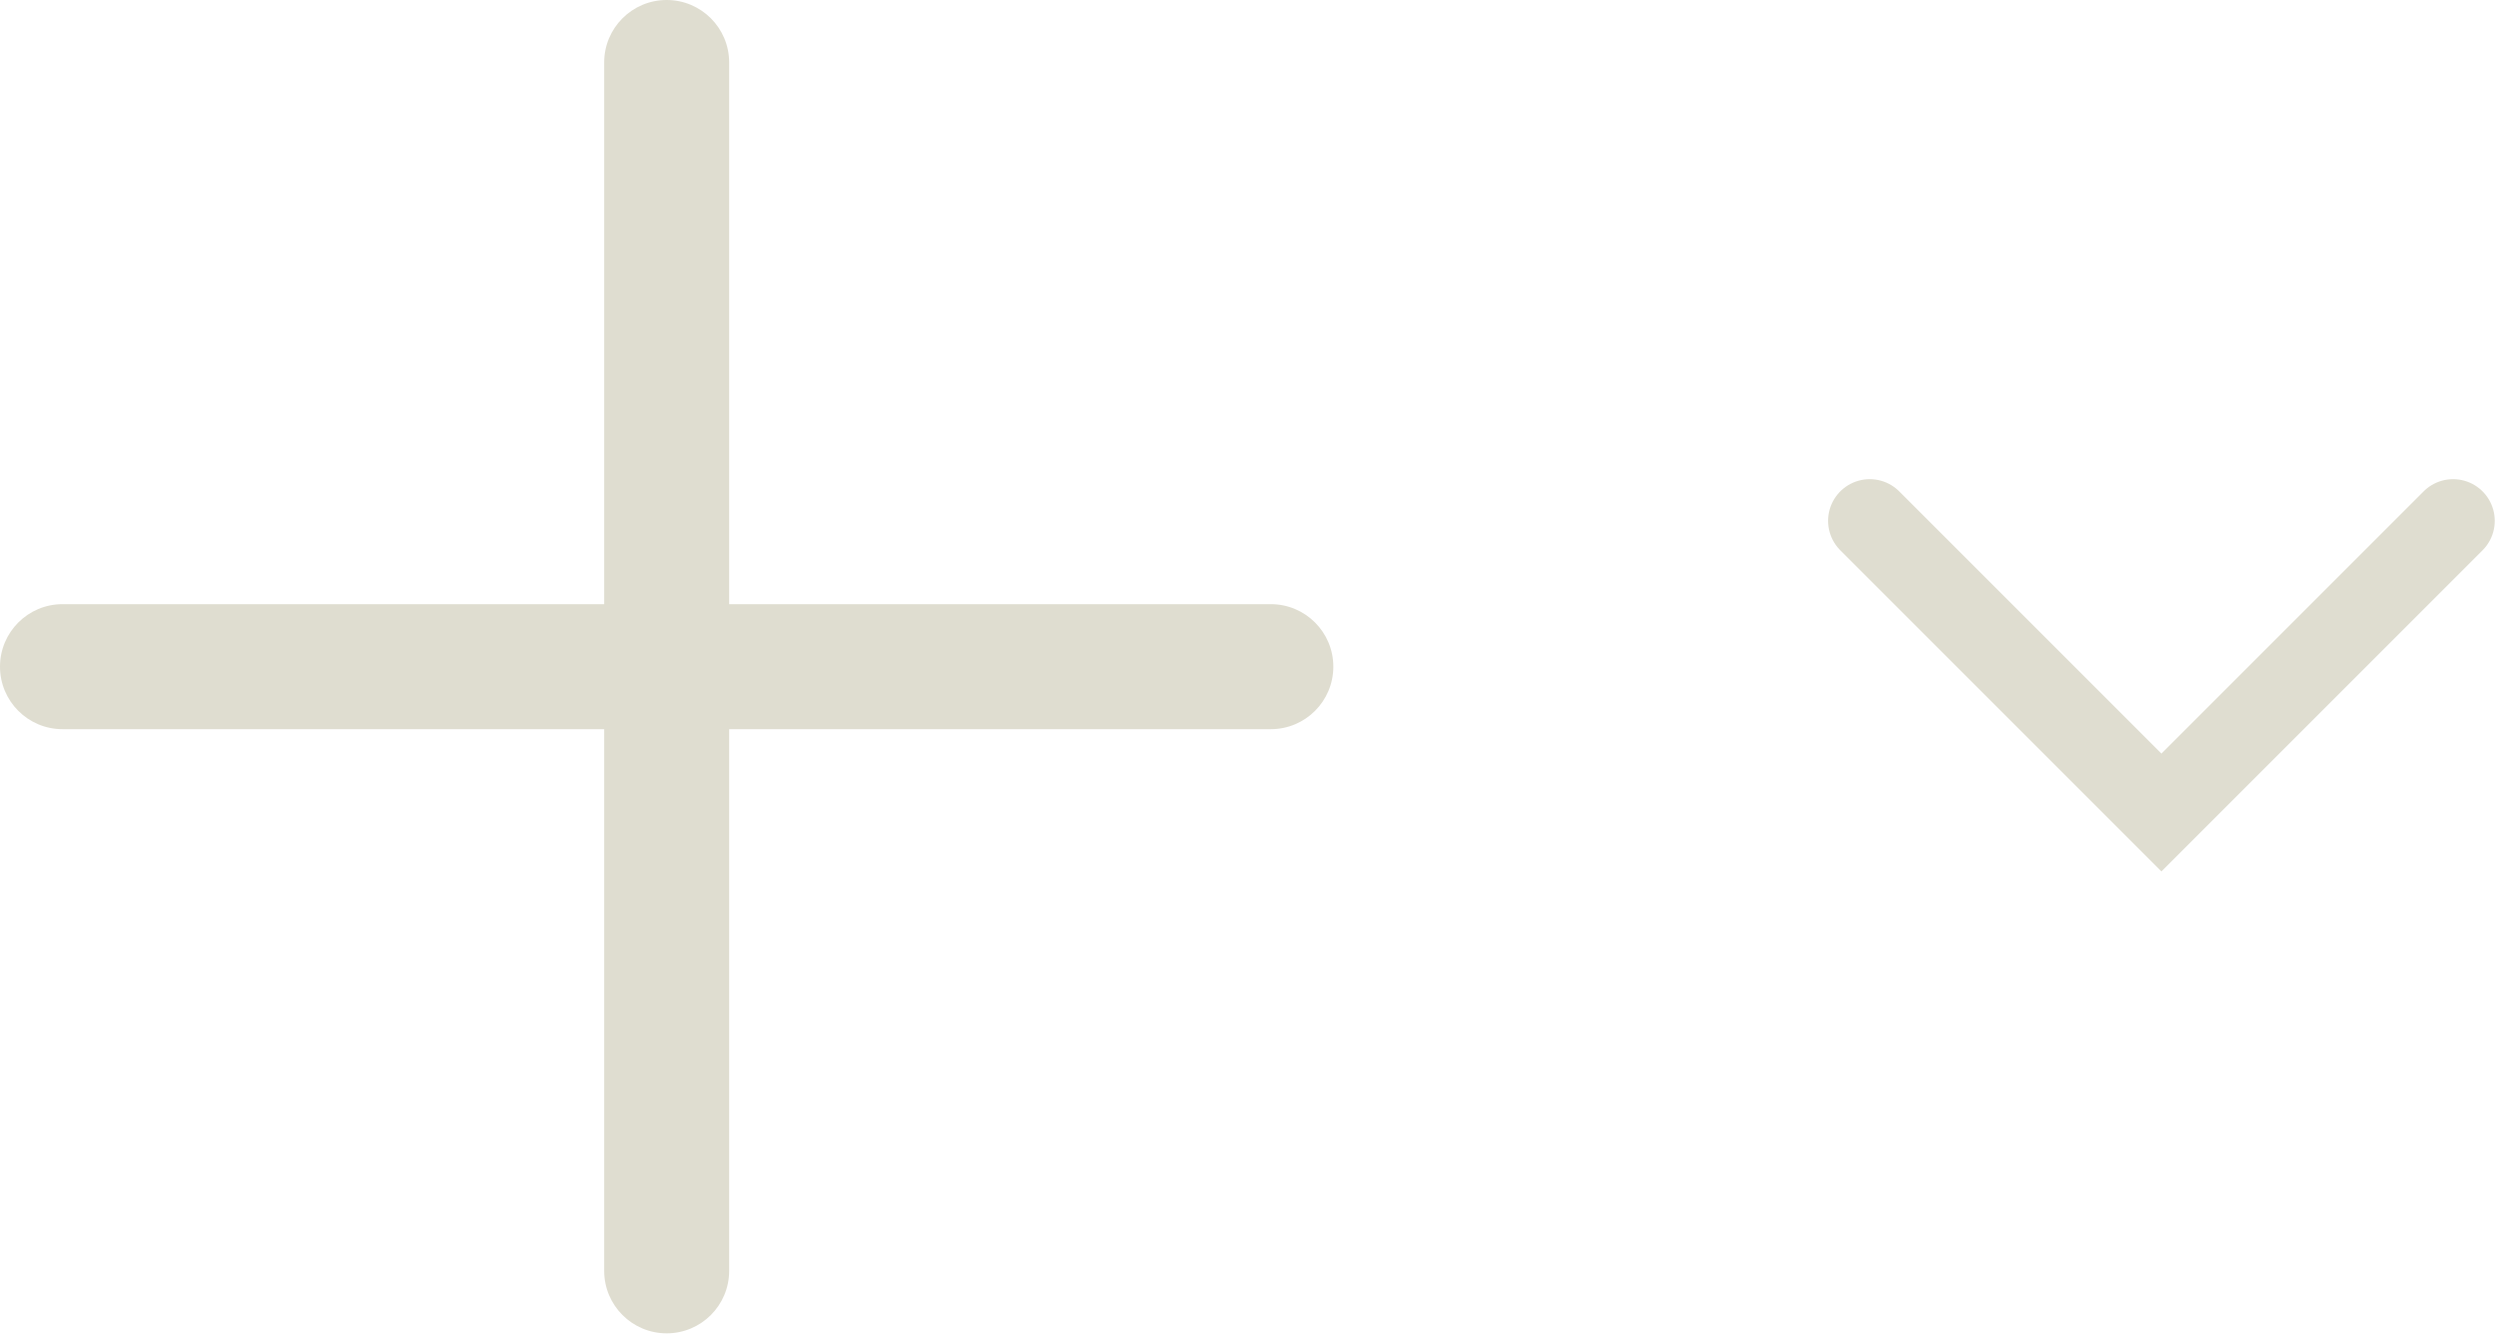
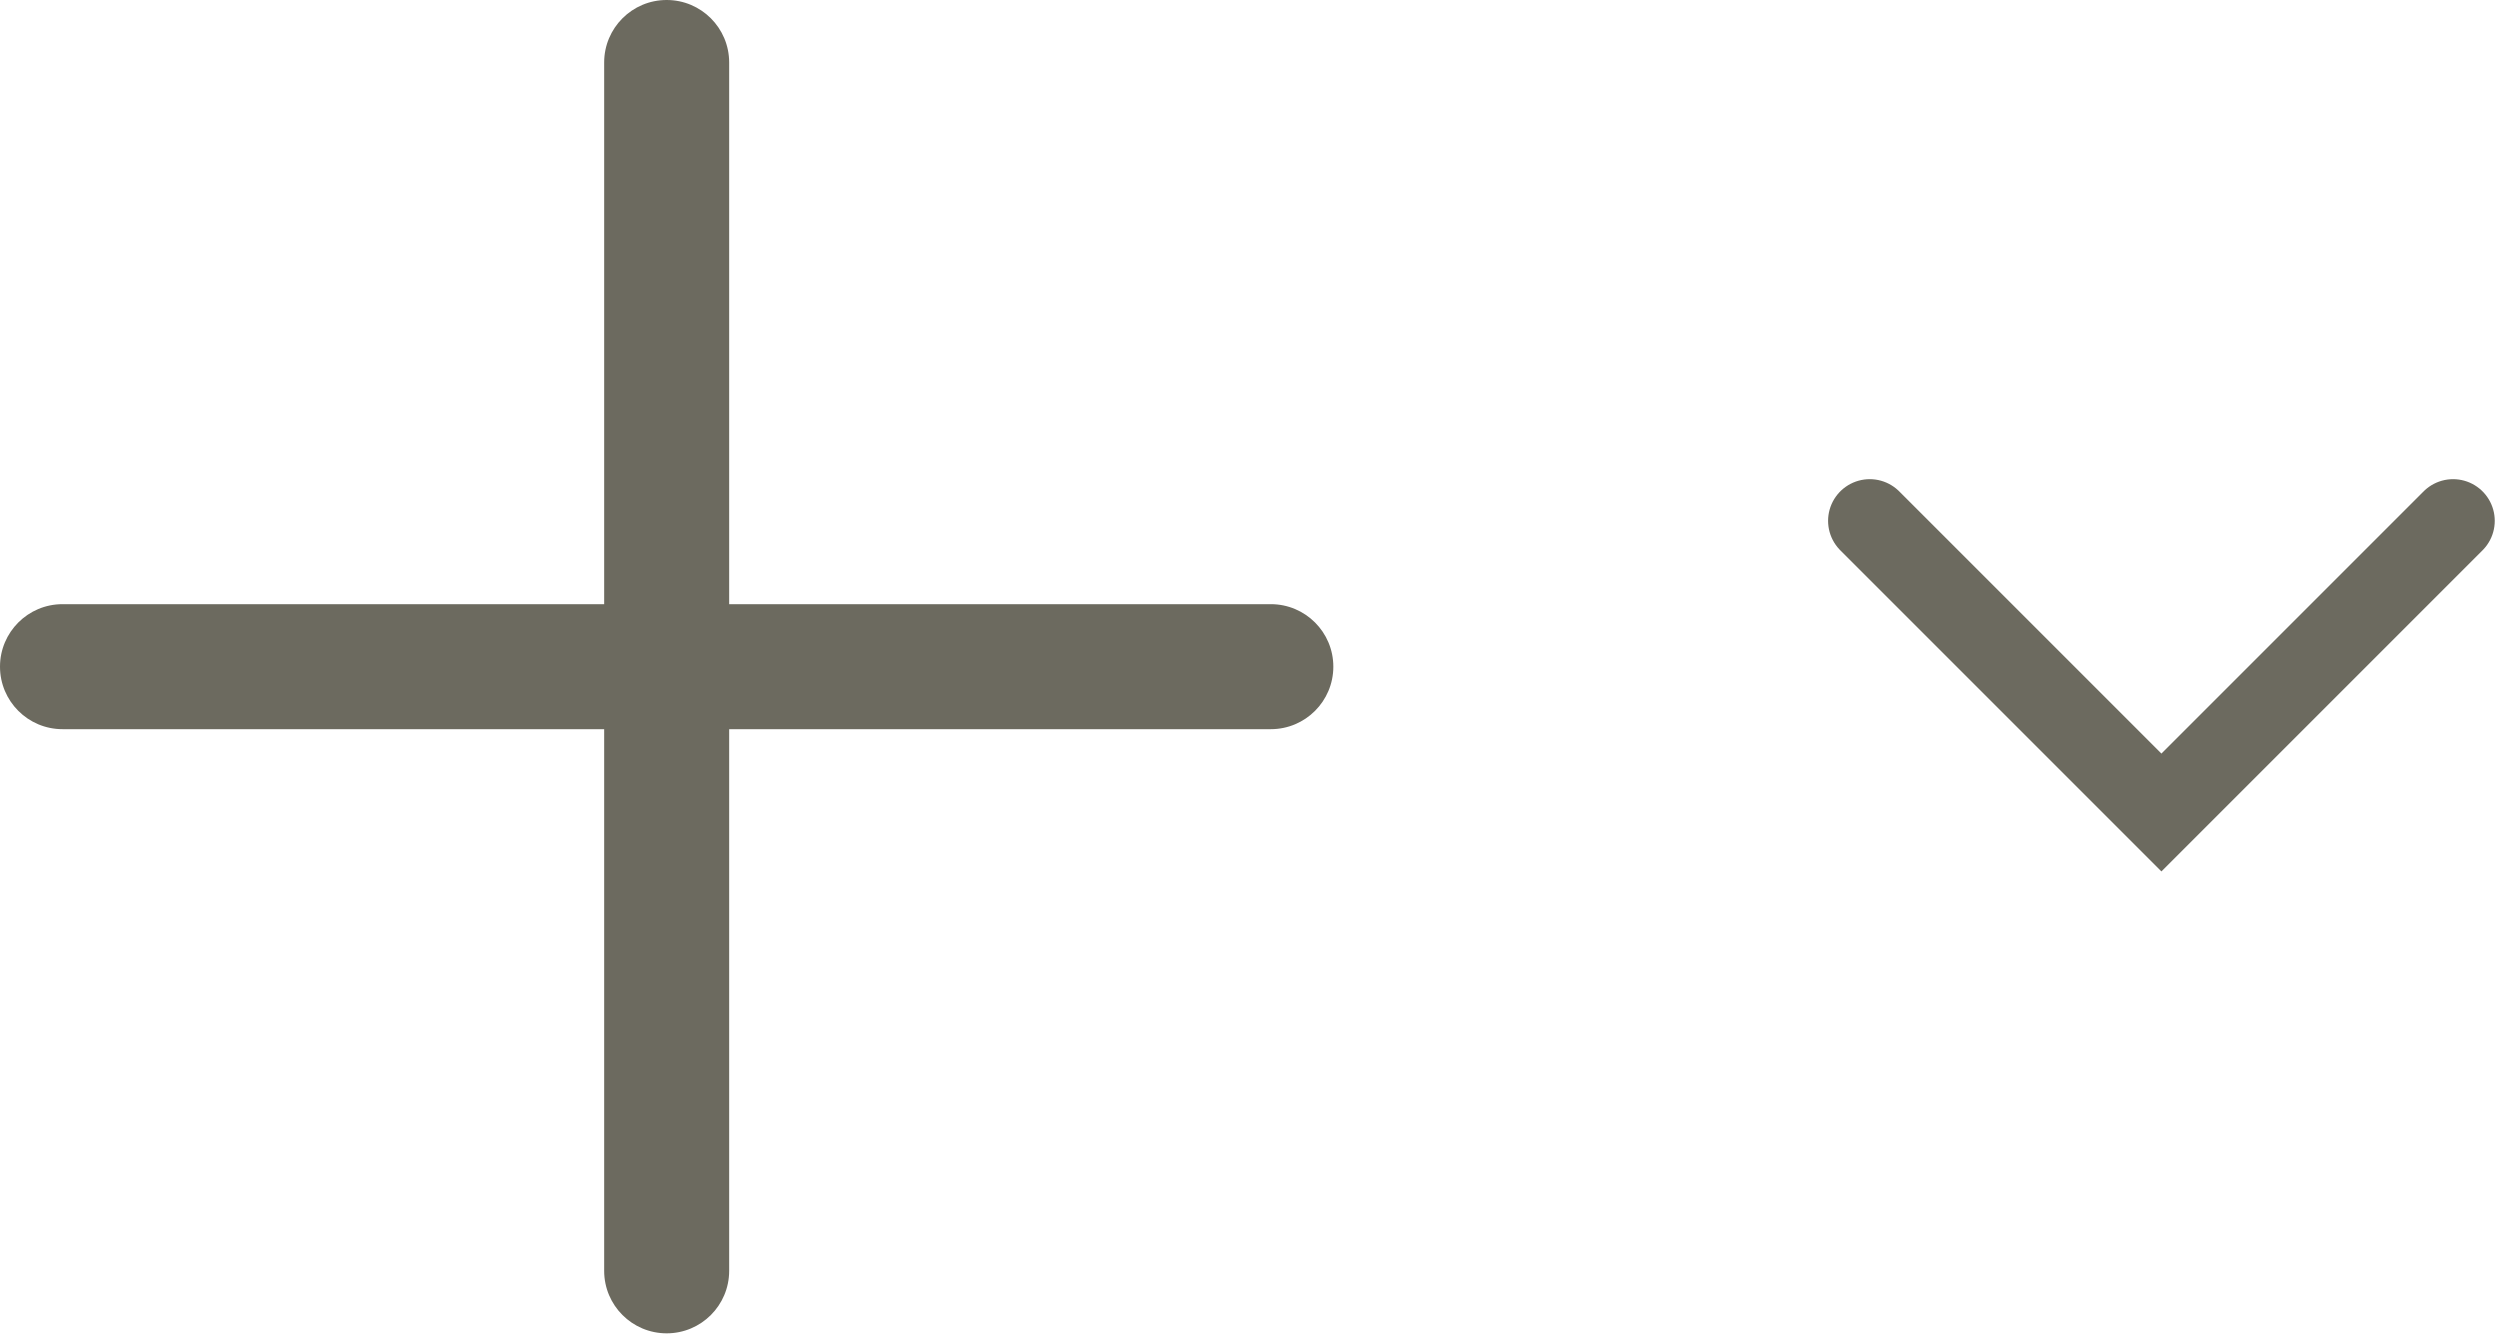
<svg xmlns="http://www.w3.org/2000/svg" width="30" height="16" viewBox="0 0 30 16" fill="none">
-   <rect x="7.25" width="1.5" height="16" rx="0.75" fill="#dfddd0" />
-   <path d="M15.25 7.25C15.664 7.25 16 7.586 16 8C16 8.414 15.664 8.75 15.25 8.75H0.75C0.336 8.75 0 8.414 0 8C0 7.586 0.336 7.25 0.75 7.25L15.25 7.25Z" fill="#dfddd0" />
-   <path d="M22.437 6.25L25.937 9.75L29.437 6.25" stroke="#dfddd0" stroke-linecap="round" />
+   <rect x="7.25" width="1.5" height="16" rx="0.75" fill="#6C6A5F" />
+   <path d="M15.25 7.25C15.664 7.25 16 7.586 16 8C16 8.414 15.664 8.75 15.25 8.75H0.75C0.336 8.75 0 8.414 0 8C0 7.586 0.336 7.25 0.75 7.25L15.25 7.25Z" fill="#6C6A5F" />
+   <path d="M22.437 6.25L25.937 9.75L29.437 6.25" stroke="#6C6A5F" stroke-linecap="round" />
</svg>
